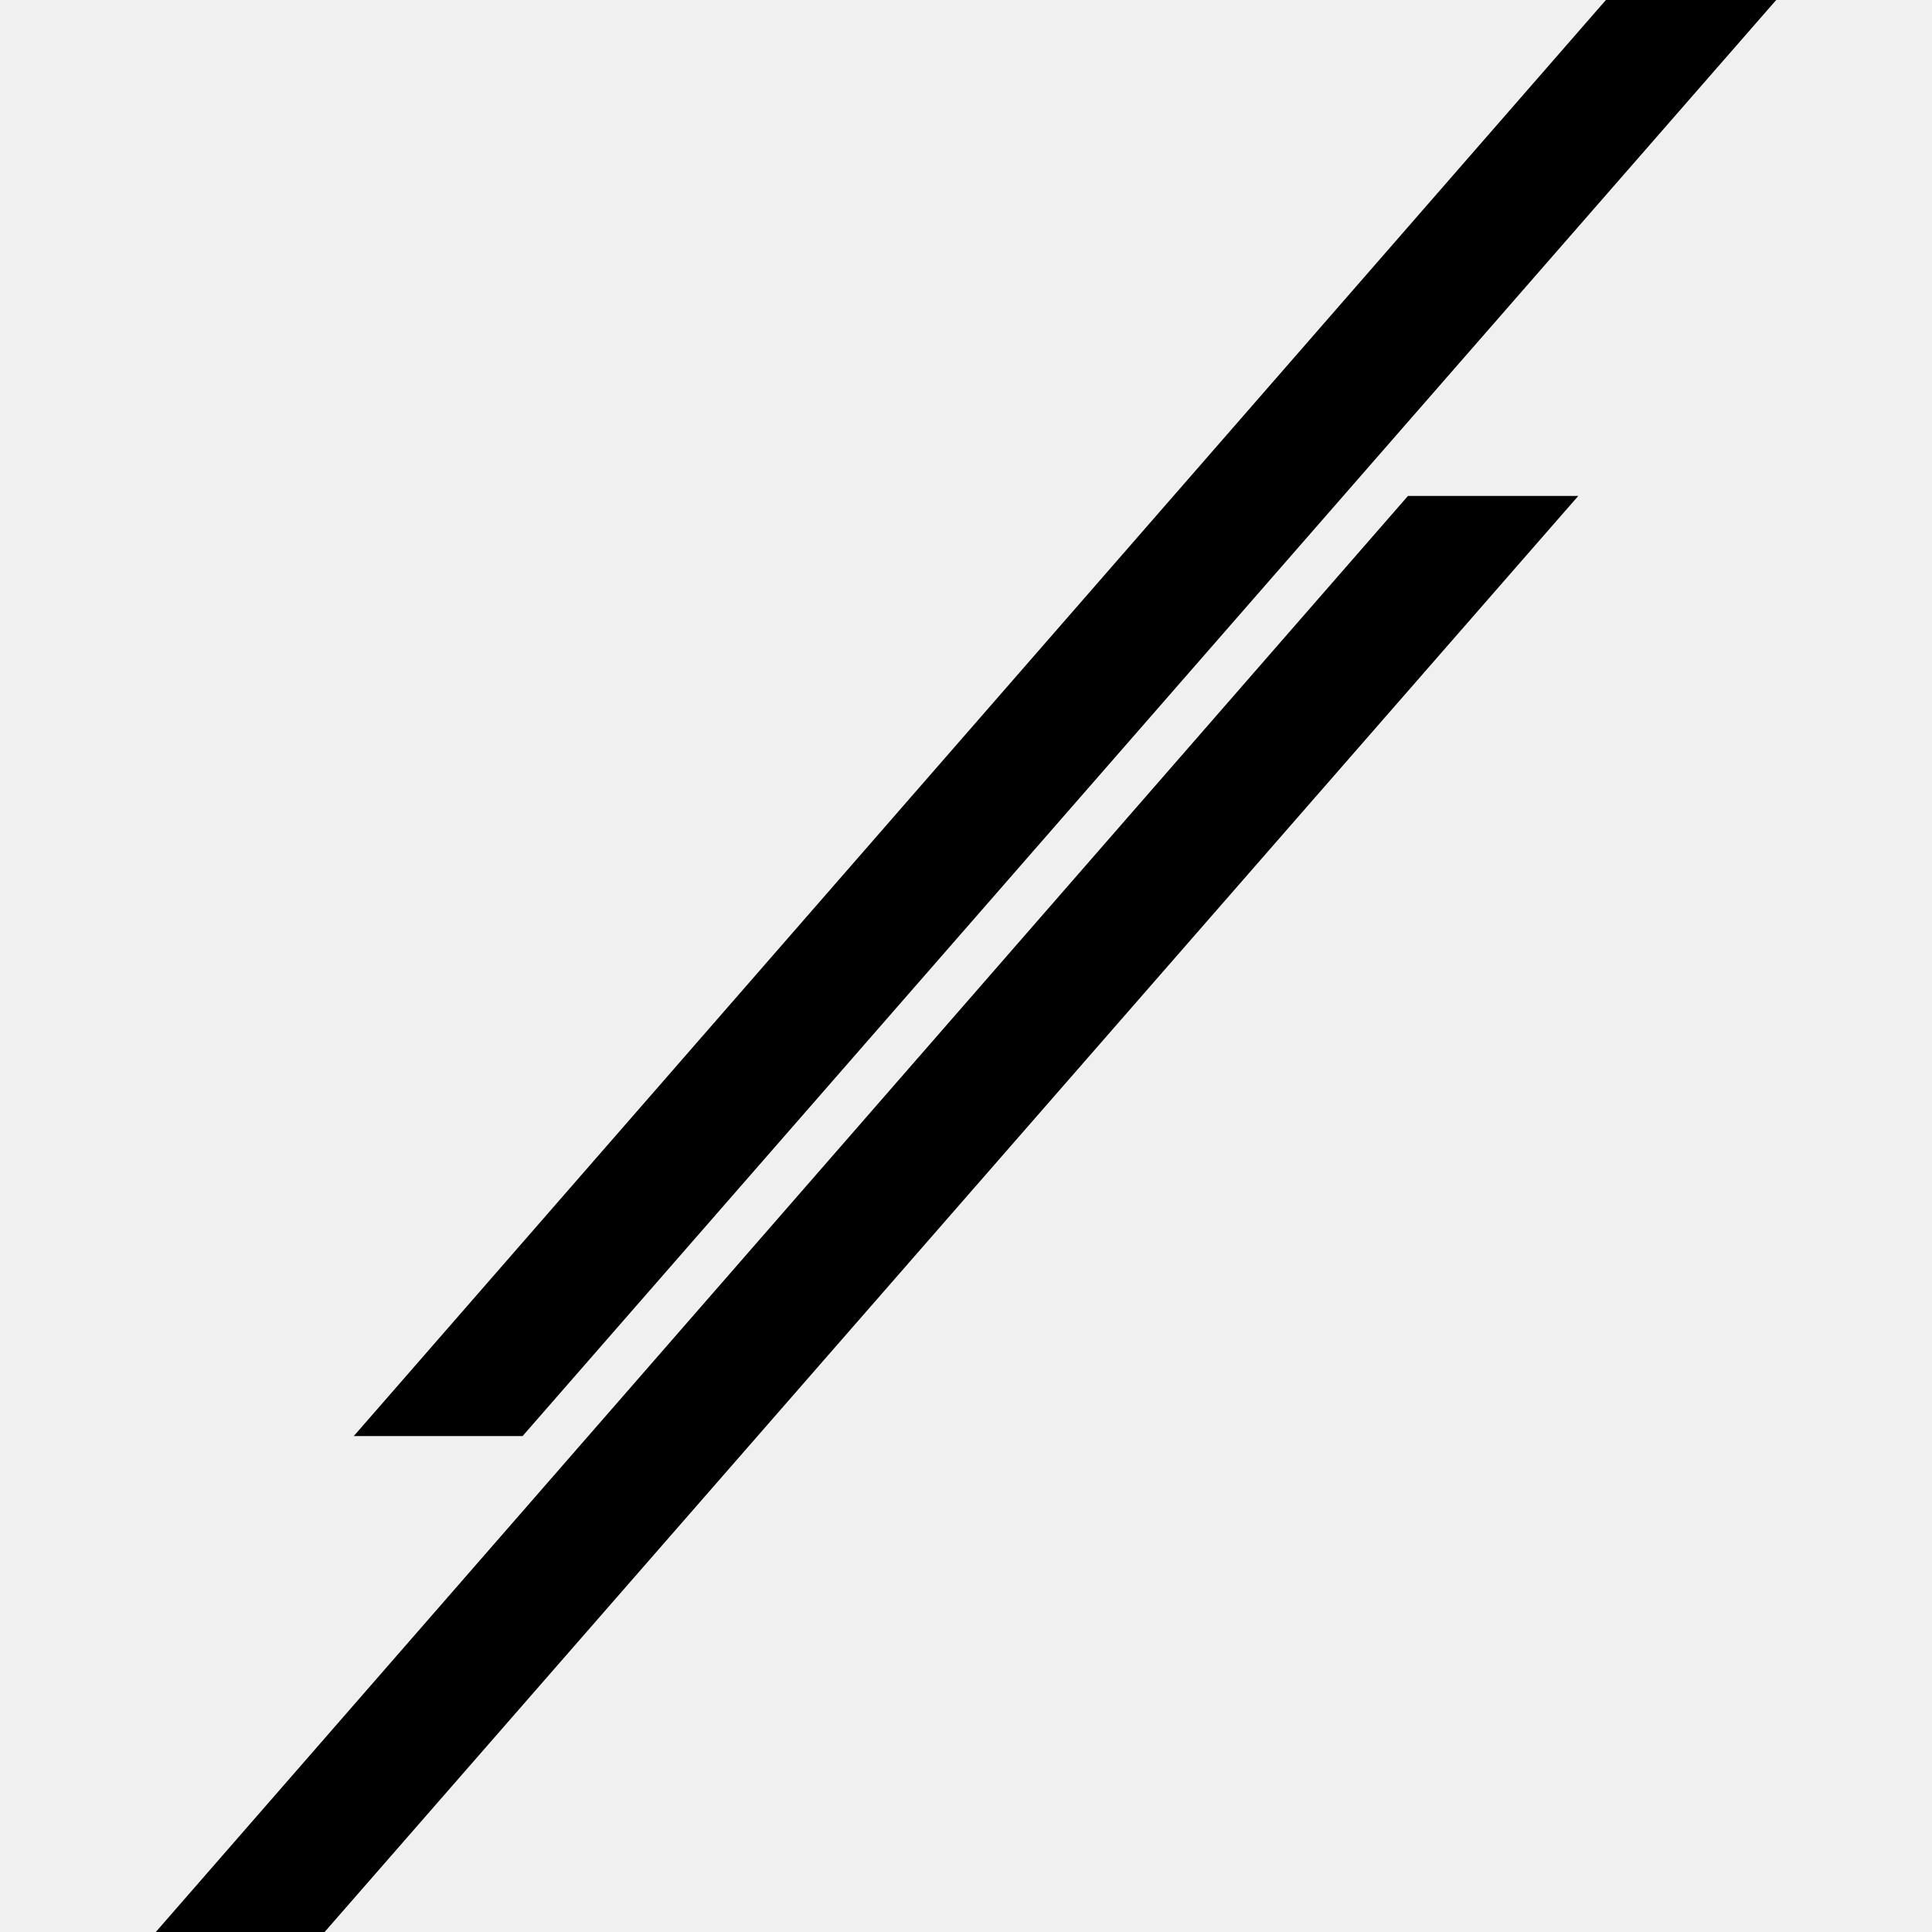
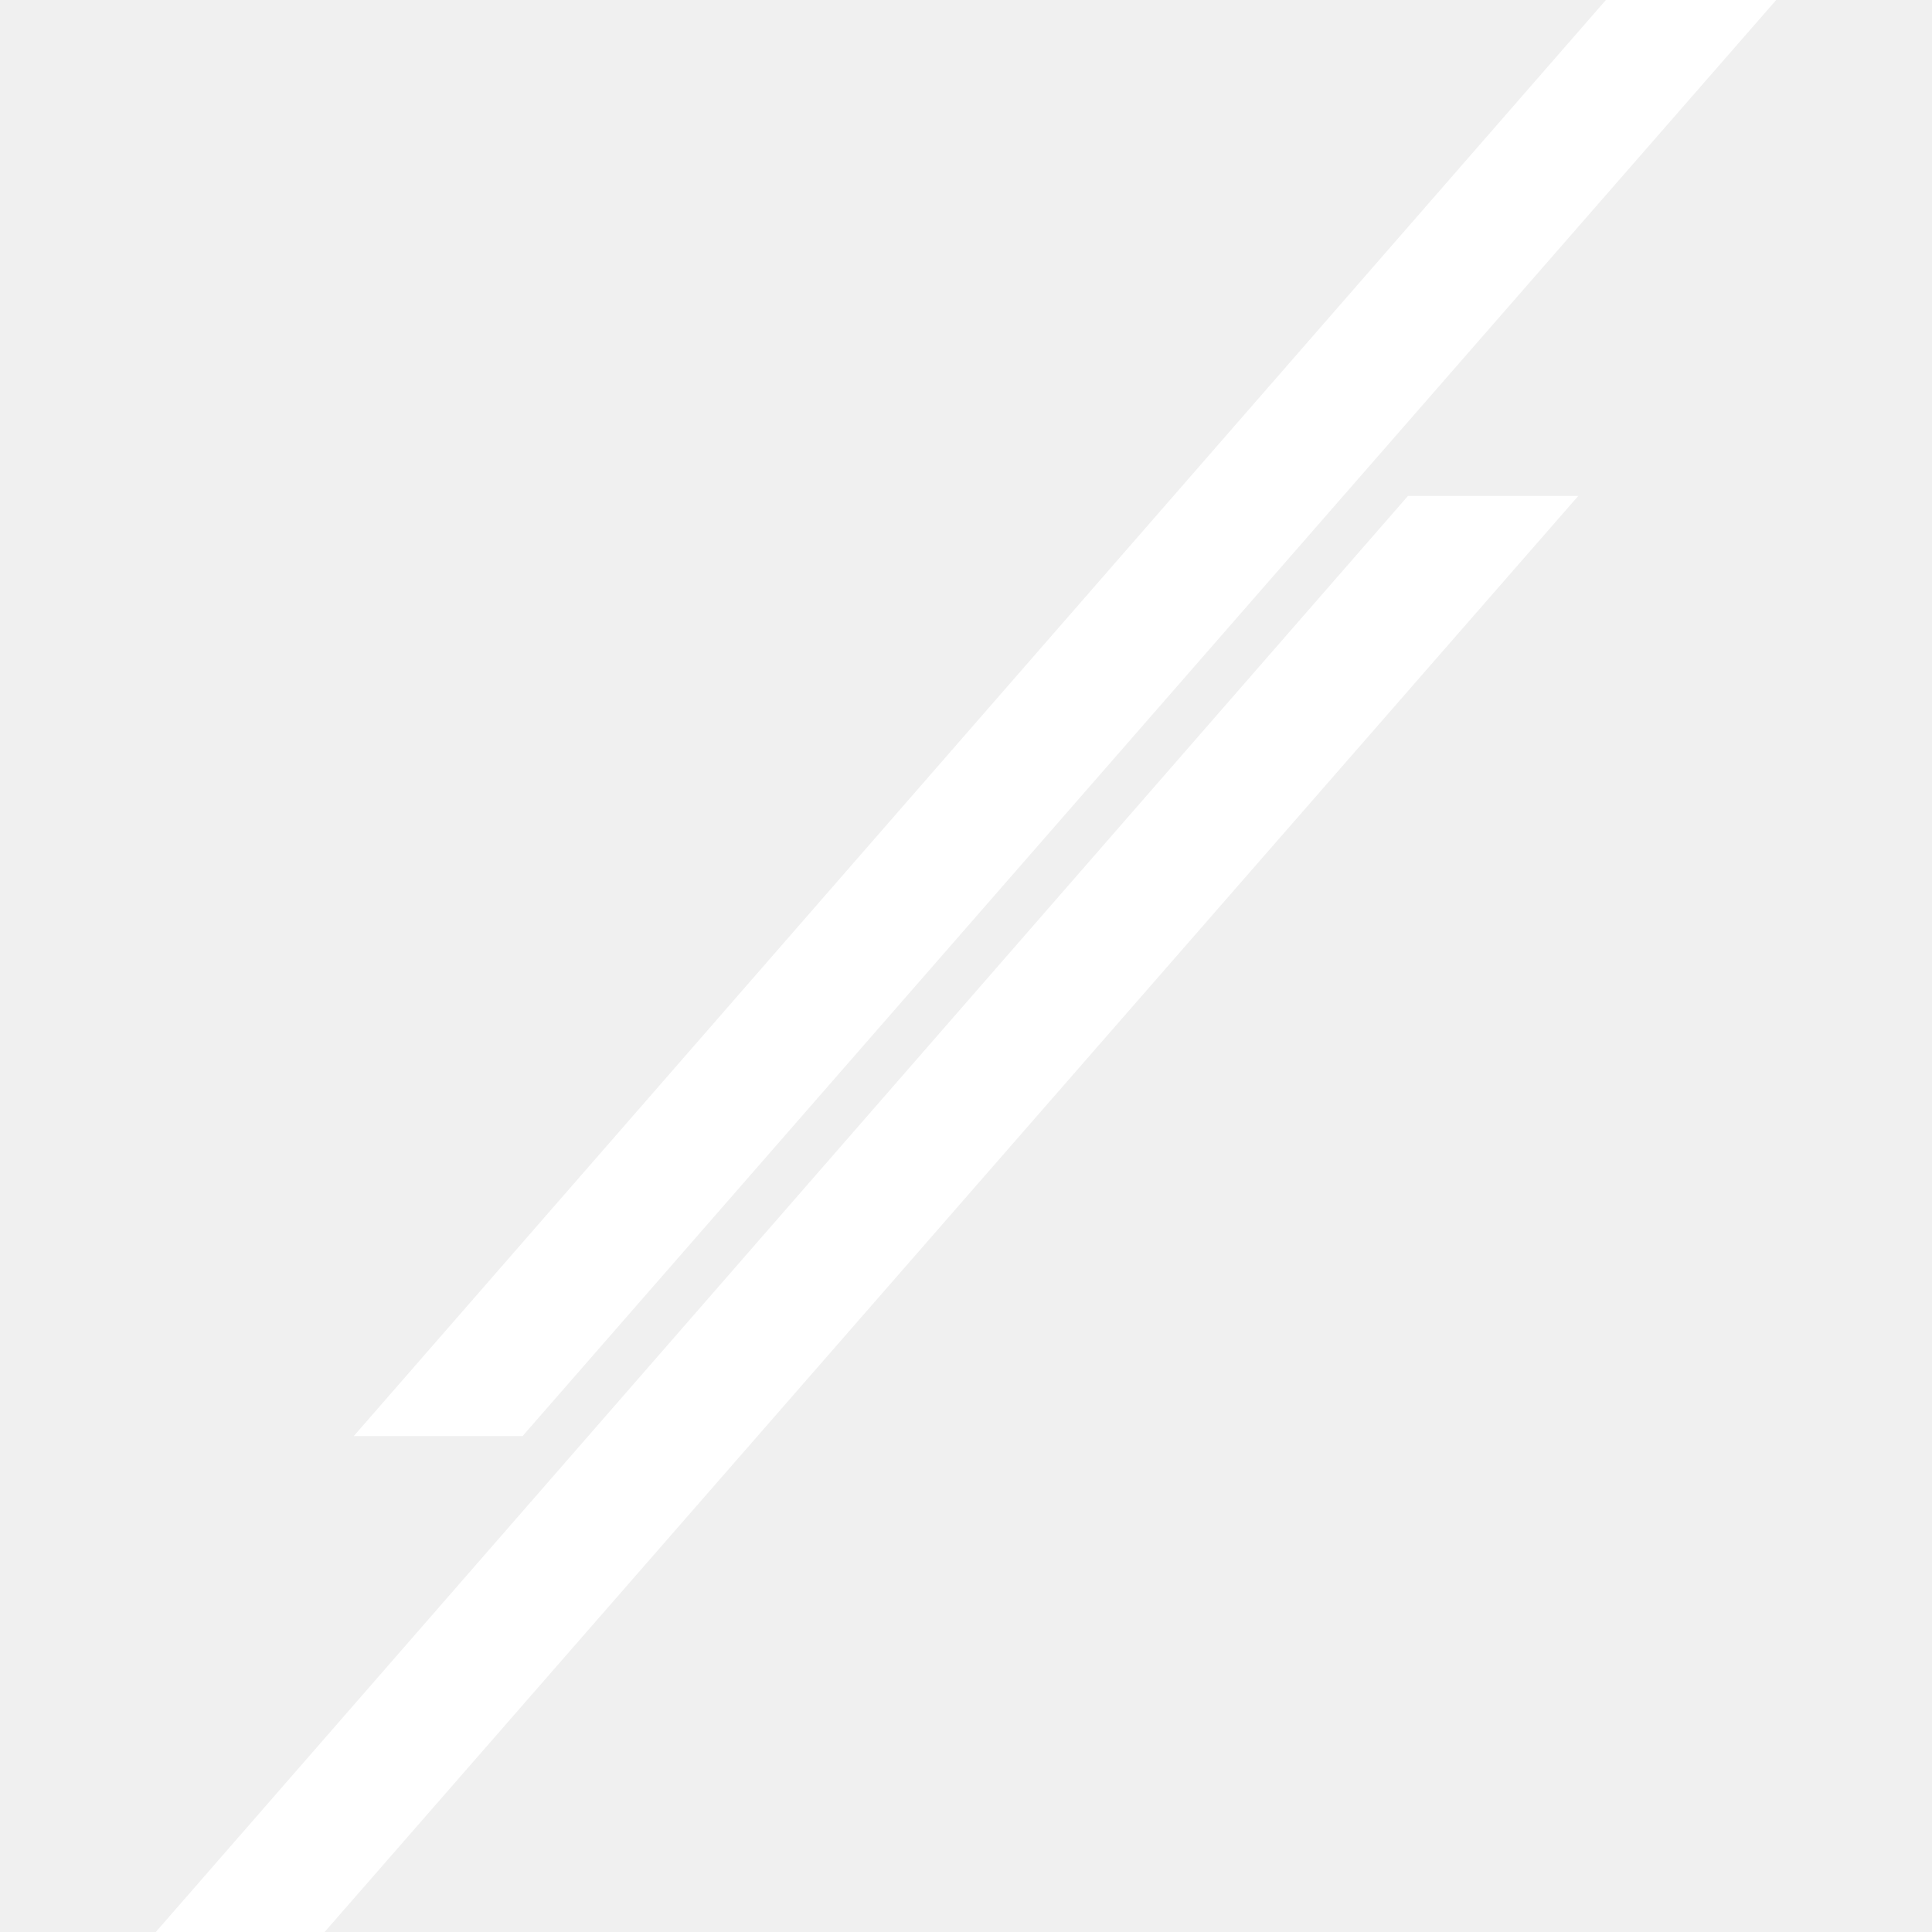
- <svg xmlns="http://www.w3.org/2000/svg" id="a" data-name="Layer 1" width="540" height="540" viewBox="0 0 540 540">
-   <polygon points="90.729 540 43.547 540 393.532 138.614 441.131 138.614 90.729 540" />
-   <polygon points="448.855 0 98.881 401.386 146.063 401.386 496.453 0 448.855 0" />
+ <svg xmlns="http://www.w3.org/2000/svg" version="1.1" id="a" x="0px" y="0px" width="540px" height="540px" viewBox="0 0 540 540" enable-background="new 0 0 540 540" xml:space="preserve">
+   <polygon fill="#FFFFFF" points="90.729,540 43.547,540 393.532,138.614 441.131,138.614 " />
+   <polygon fill="#FFFFFF" points="448.855,0 98.881,401.386 146.063,401.386 496.453,0 " />
</svg>
